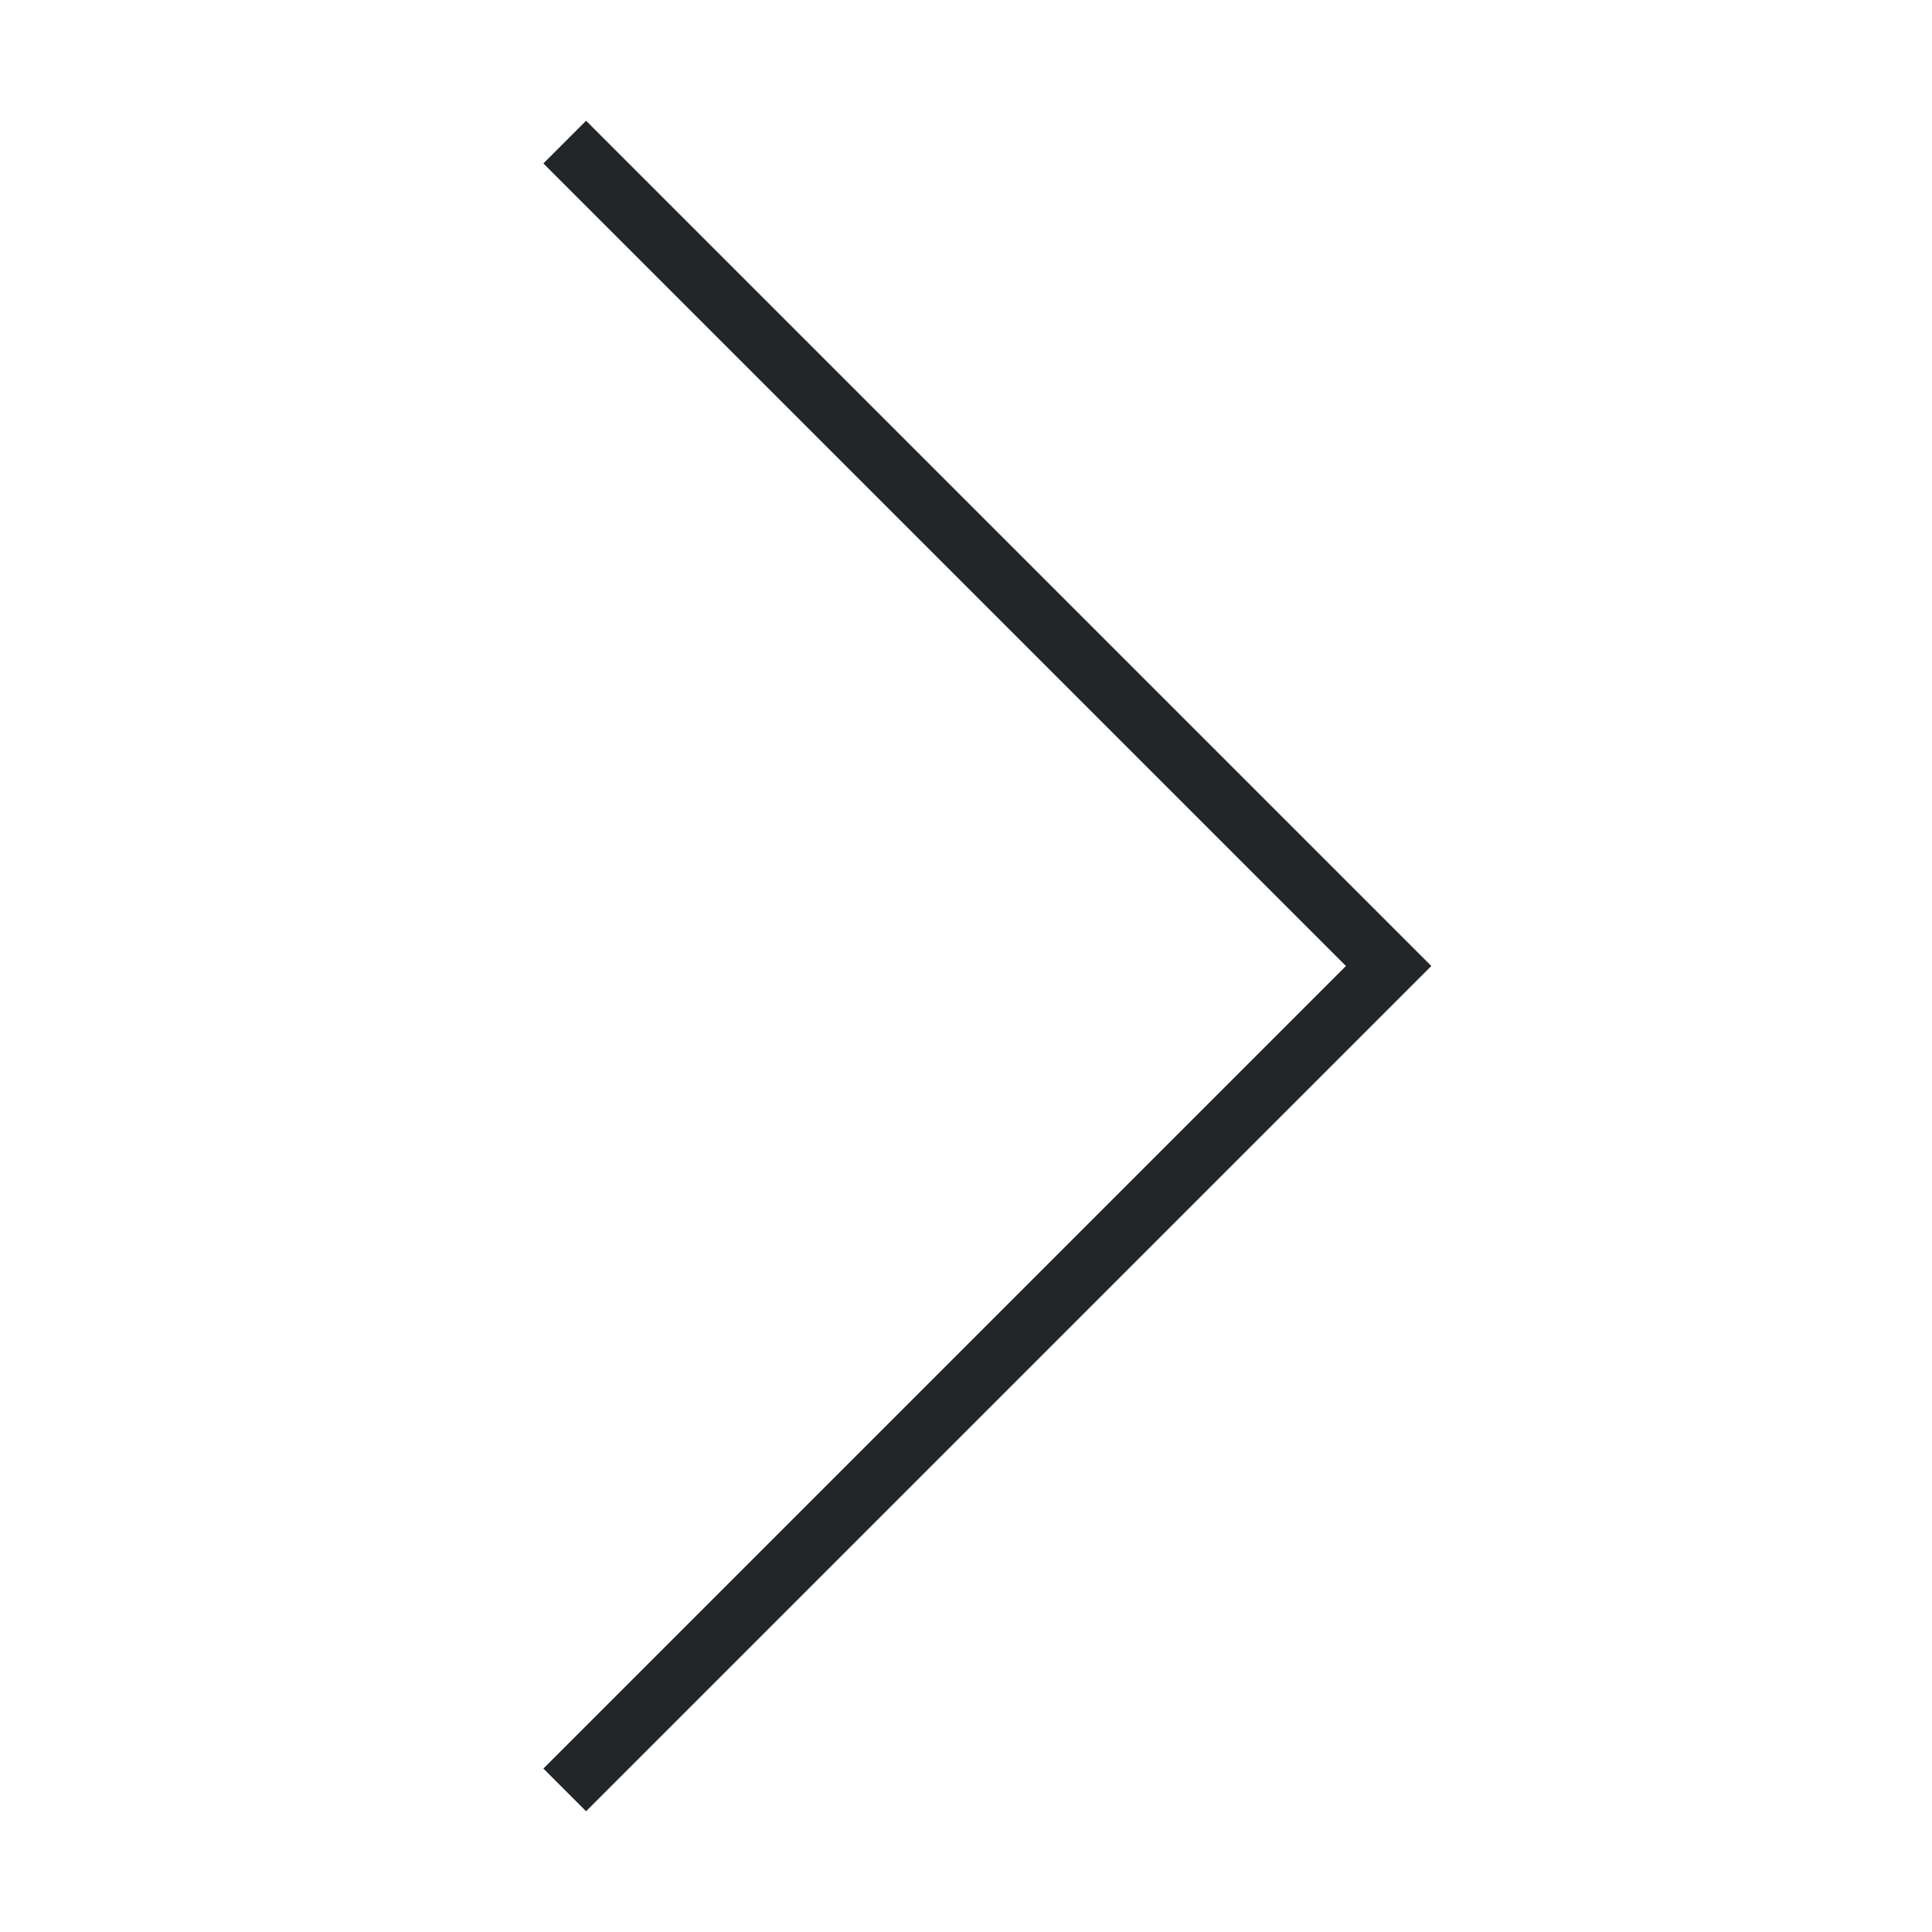
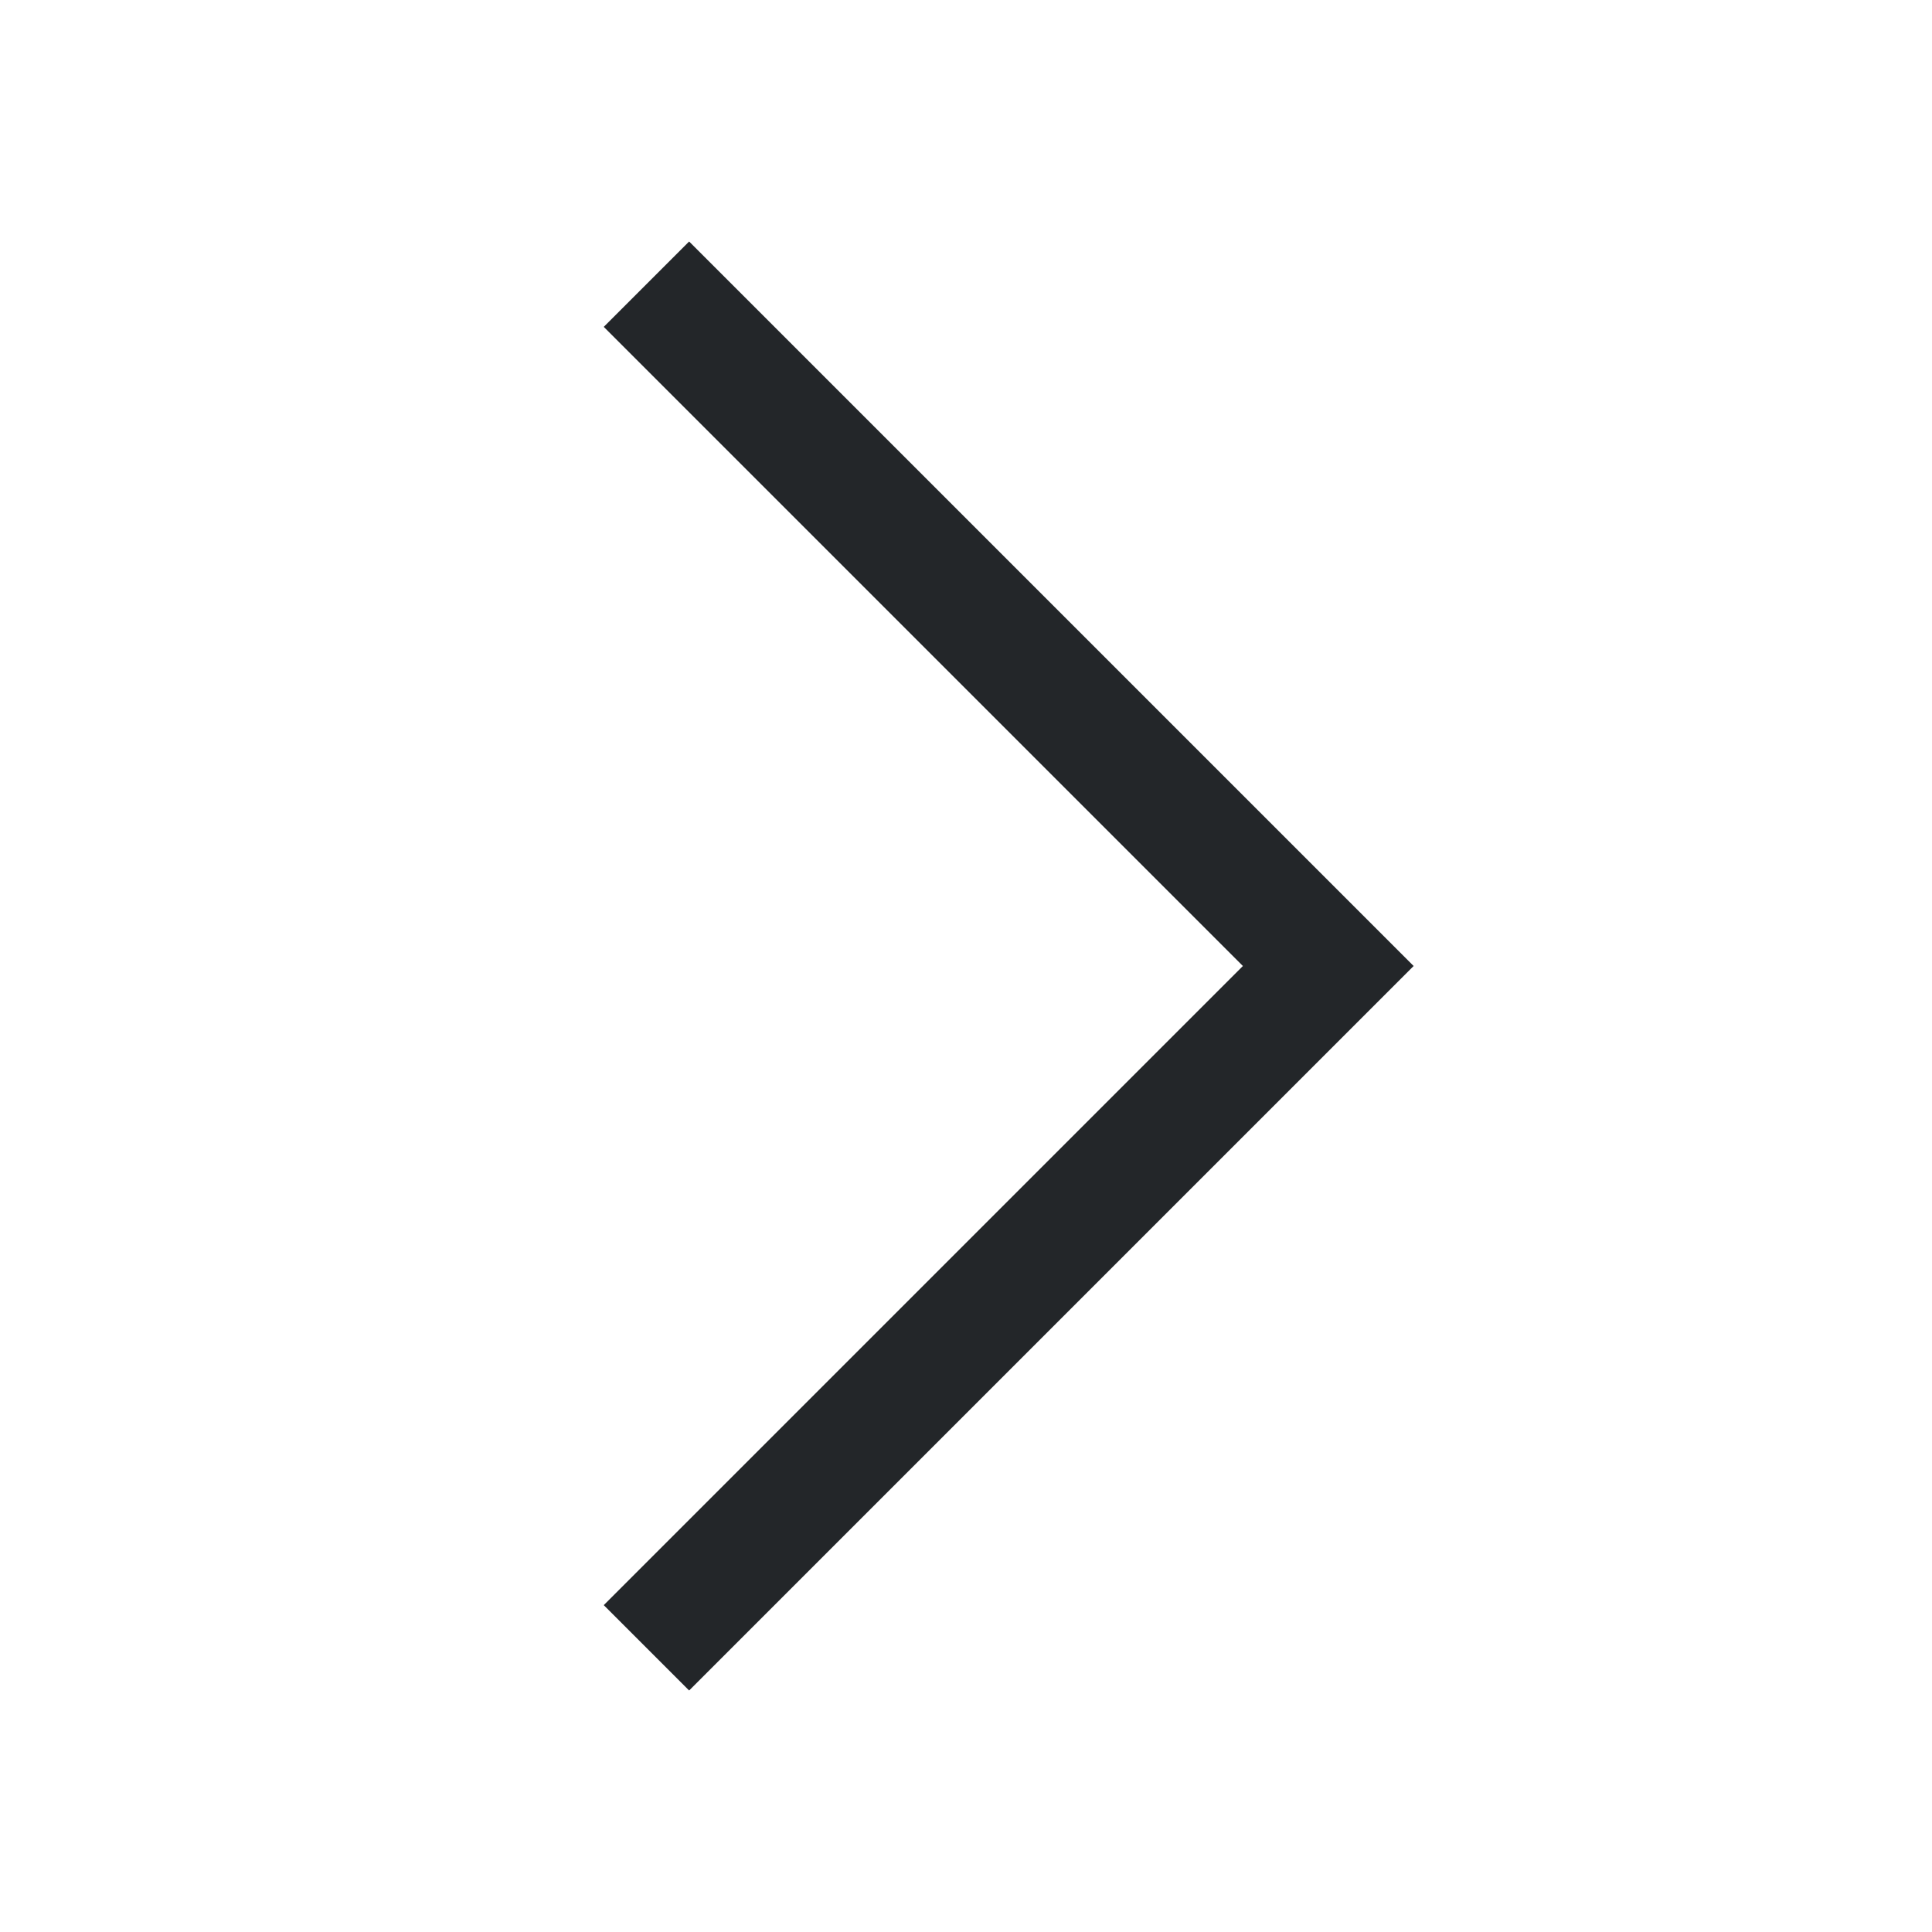
- <svg xmlns="http://www.w3.org/2000/svg" viewBox="0 0 32 32">
+ <svg xmlns="http://www.w3.org/2000/svg" viewBox="0 0 16 16">
  <style type="text/css" id="current-color-scheme">
        .ColorScheme-Text {
            color:#232629;
        }
    </style>
-   <path d="M23.707 16l-14-14L9 2.707 22.293 16 9 29.293l.707.707z" class="ColorScheme-Text" fill="currentColor" />
+   <path d="M11.707 8l-6 6L5 13.293 10.293 8 5 2.707 5.707 2l6 6z" class="ColorScheme-Text" fill="currentColor" />
</svg>
